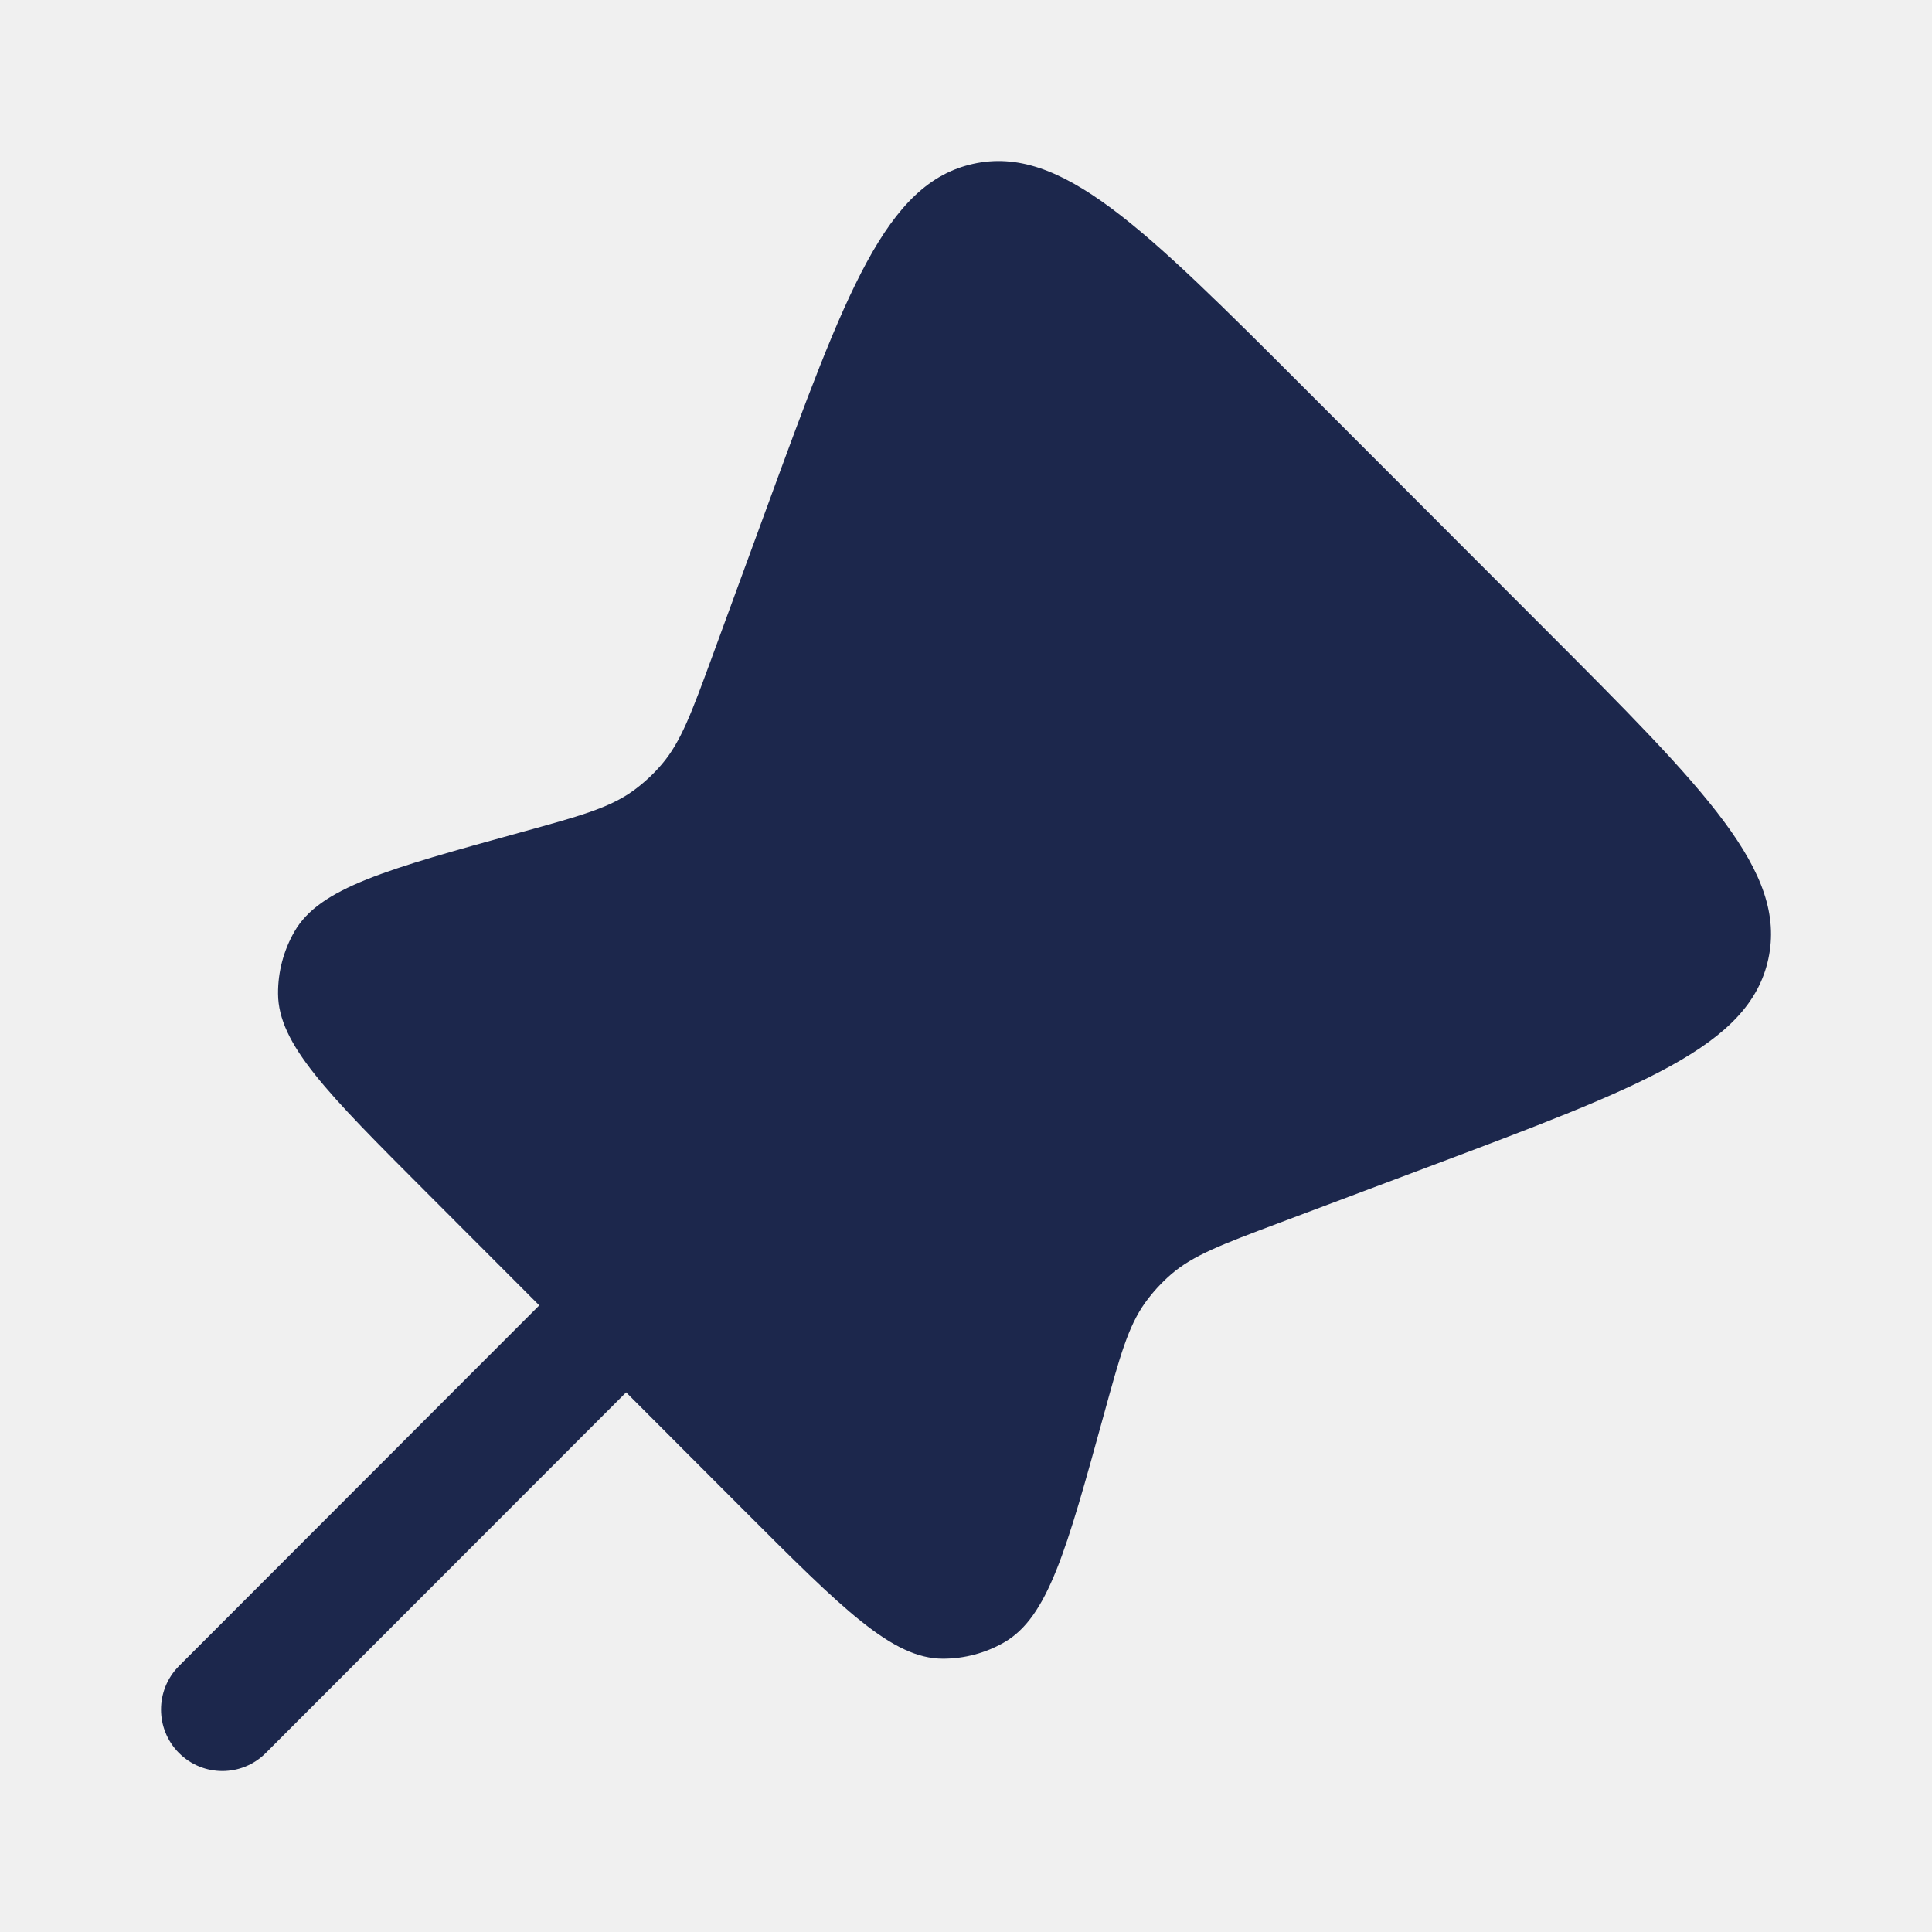
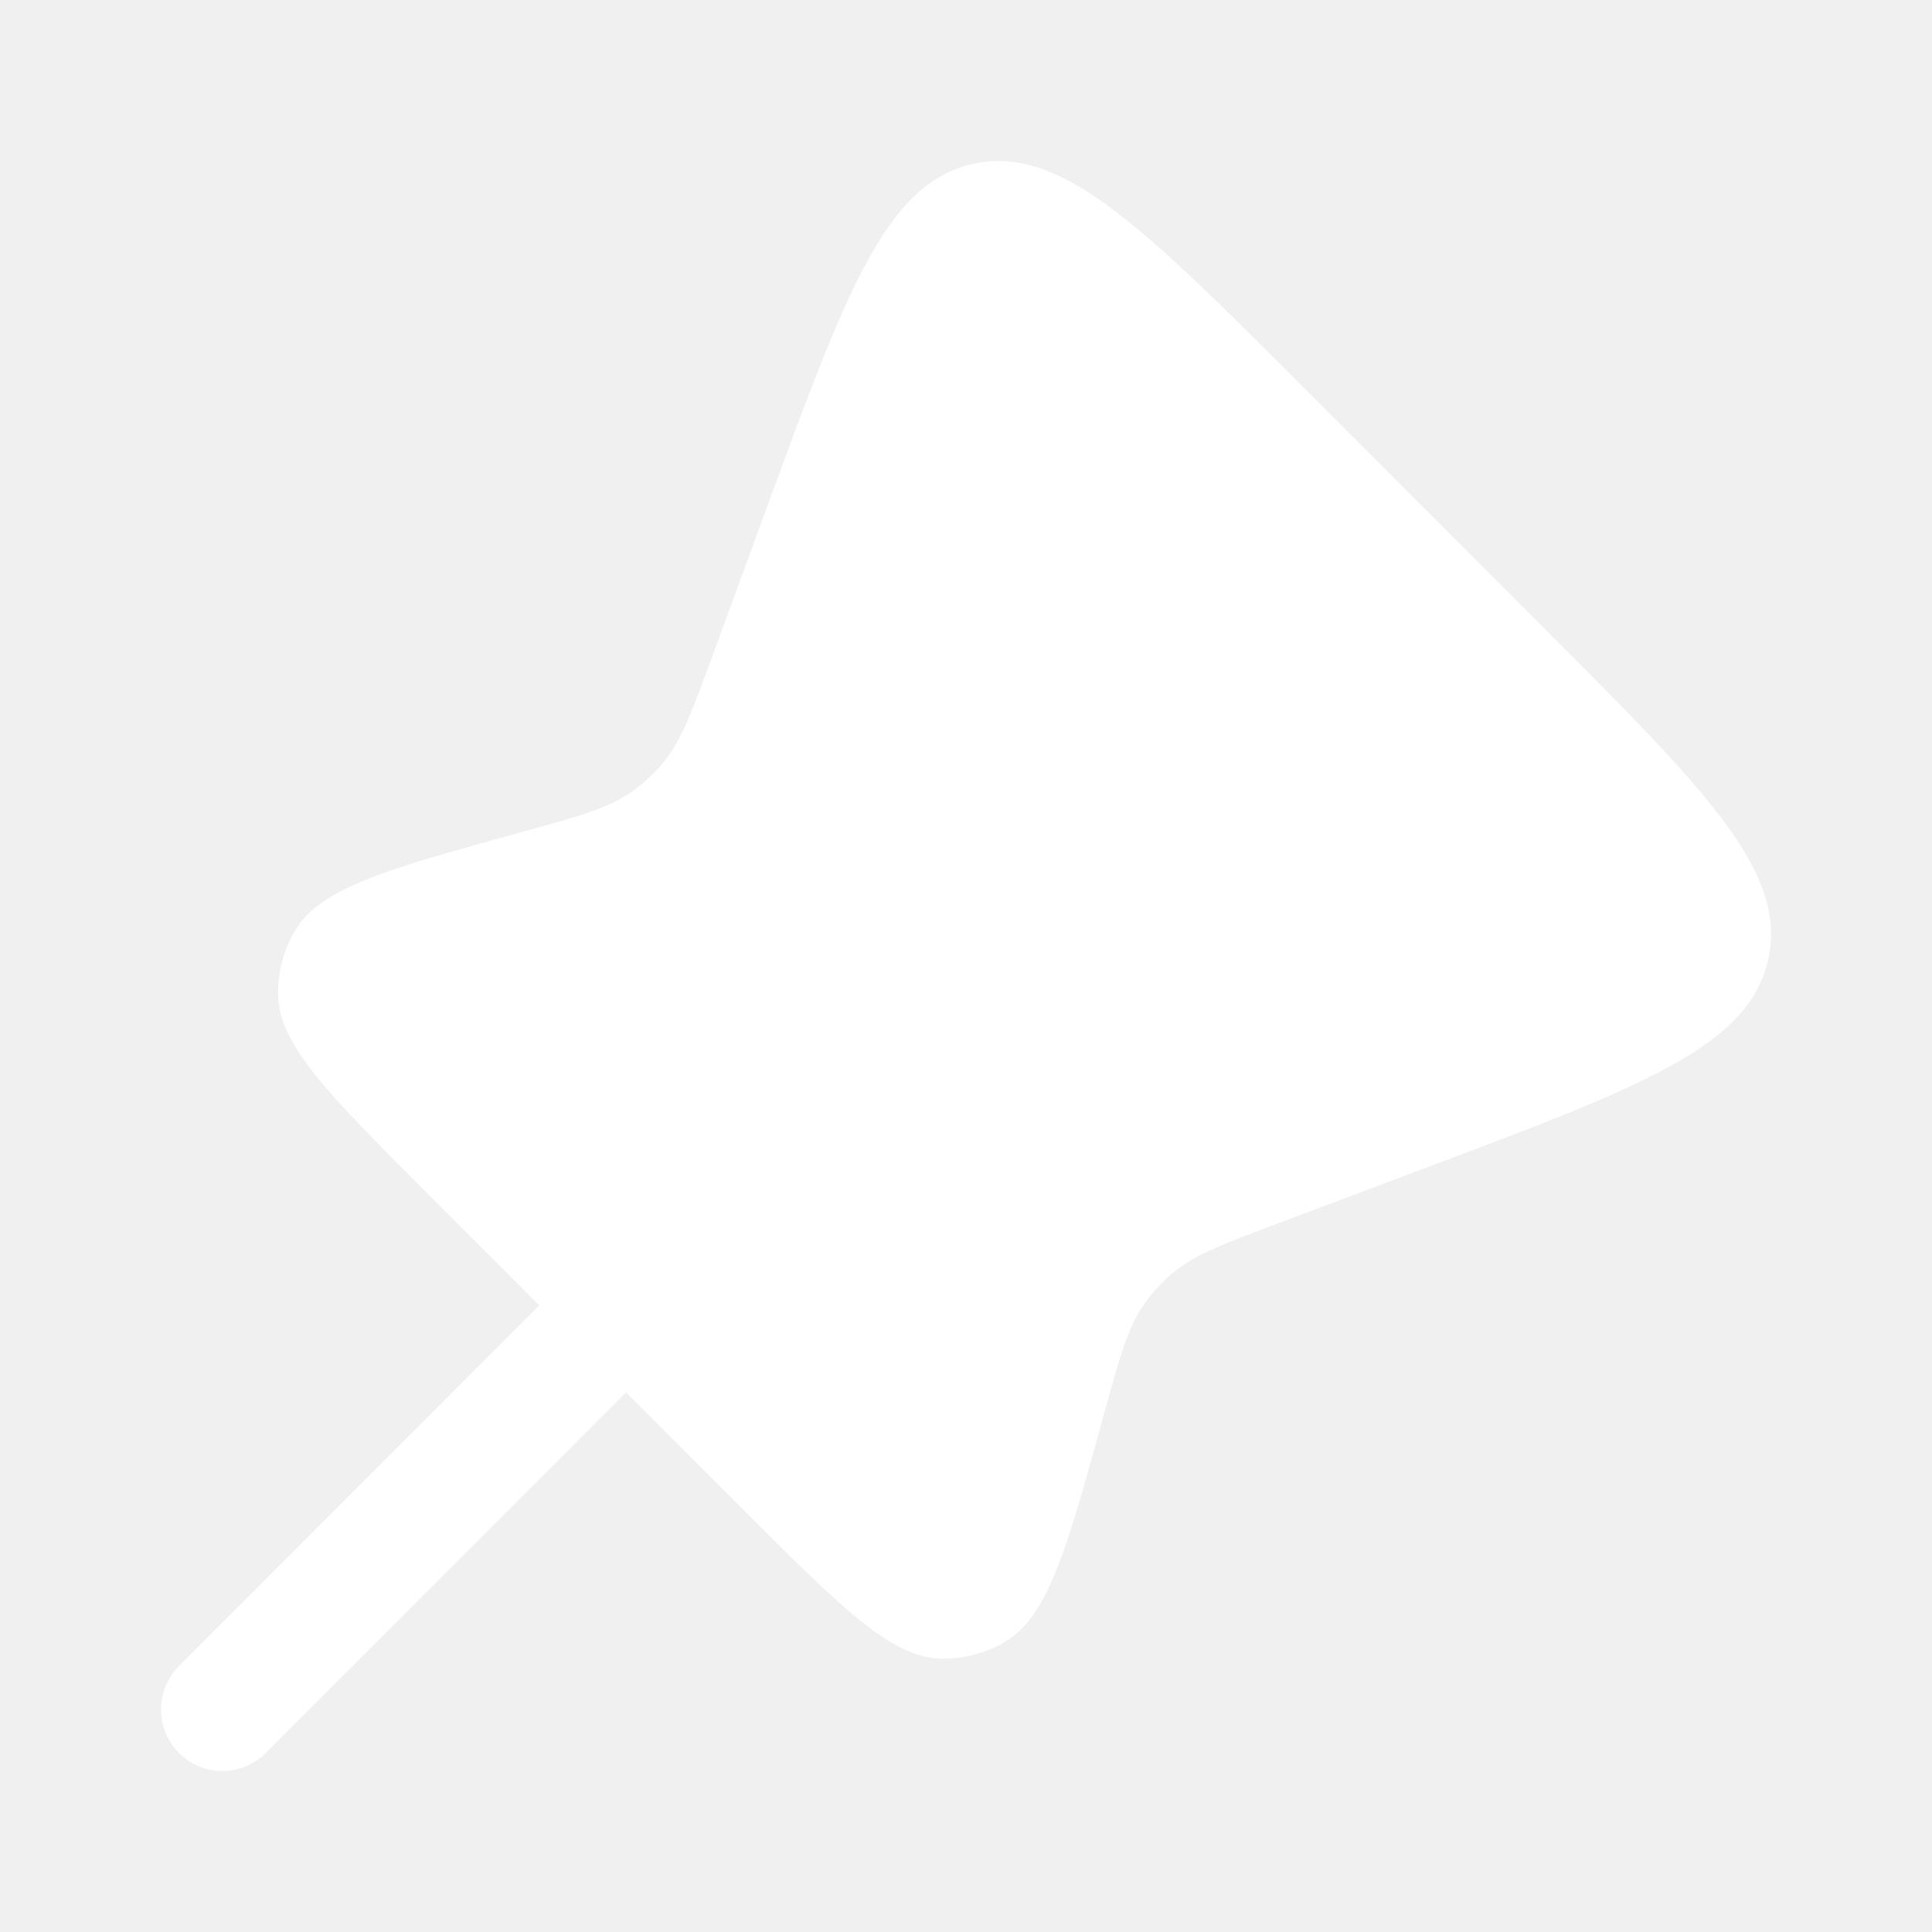
<svg xmlns="http://www.w3.org/2000/svg" width="800px" height="800px" viewBox="0 0 24 24" fill="none">
-   <path d="M19.183 7.805L16.219 4.838C14.192 2.809 13.179 1.795 12.09 2.035C11.002 2.275 10.509 3.622 9.522 6.315L8.854 8.138C8.591 8.856 8.459 9.215 8.222 9.493C8.116 9.618 7.995 9.729 7.863 9.825C7.566 10.038 7.198 10.139 6.461 10.342C4.801 10.8 3.971 11.029 3.658 11.572C3.523 11.807 3.452 12.073 3.454 12.345C3.458 12.972 4.067 13.581 5.285 14.8L6.699 16.216L2.223 20.696C1.926 20.995 1.926 21.478 2.223 21.776C2.521 22.075 3.004 22.075 3.302 21.776L7.778 17.296L9.244 18.764C10.47 19.99 11.083 20.604 11.713 20.605C11.979 20.605 12.24 20.536 12.471 20.404C13.019 20.091 13.249 19.255 13.71 17.582C13.912 16.847 14.013 16.48 14.225 16.183C14.318 16.054 14.426 15.936 14.547 15.831C14.822 15.593 15.179 15.459 15.892 15.191L17.736 14.498C20.4 13.497 21.732 12.997 21.967 11.912C22.201 10.826 21.195 9.819 19.183 7.805Z" fill="#1C274C" />
+   <path d="M19.183 7.805L16.219 4.838C14.192 2.809 13.179 1.795 12.09 2.035C11.002 2.275 10.509 3.622 9.522 6.315L8.854 8.138C8.591 8.856 8.459 9.215 8.222 9.493C8.116 9.618 7.995 9.729 7.863 9.825C7.566 10.038 7.198 10.139 6.461 10.342C4.801 10.8 3.971 11.029 3.658 11.572C3.523 11.807 3.452 12.073 3.454 12.345C3.458 12.972 4.067 13.581 5.285 14.8L6.699 16.216L2.223 20.696C1.926 20.995 1.926 21.478 2.223 21.776C2.521 22.075 3.004 22.075 3.302 21.776L7.778 17.296L9.244 18.764C10.47 19.99 11.083 20.604 11.713 20.605C11.979 20.605 12.24 20.536 12.471 20.404C13.019 20.091 13.249 19.255 13.71 17.582C13.912 16.847 14.013 16.48 14.225 16.183C14.318 16.054 14.426 15.936 14.547 15.831C14.822 15.593 15.179 15.459 15.892 15.191L17.736 14.498C20.4 13.497 21.732 12.997 21.967 11.912C22.201 10.826 21.195 9.819 19.183 7.805Z" fill="#FFFFFF" />
</svg>
